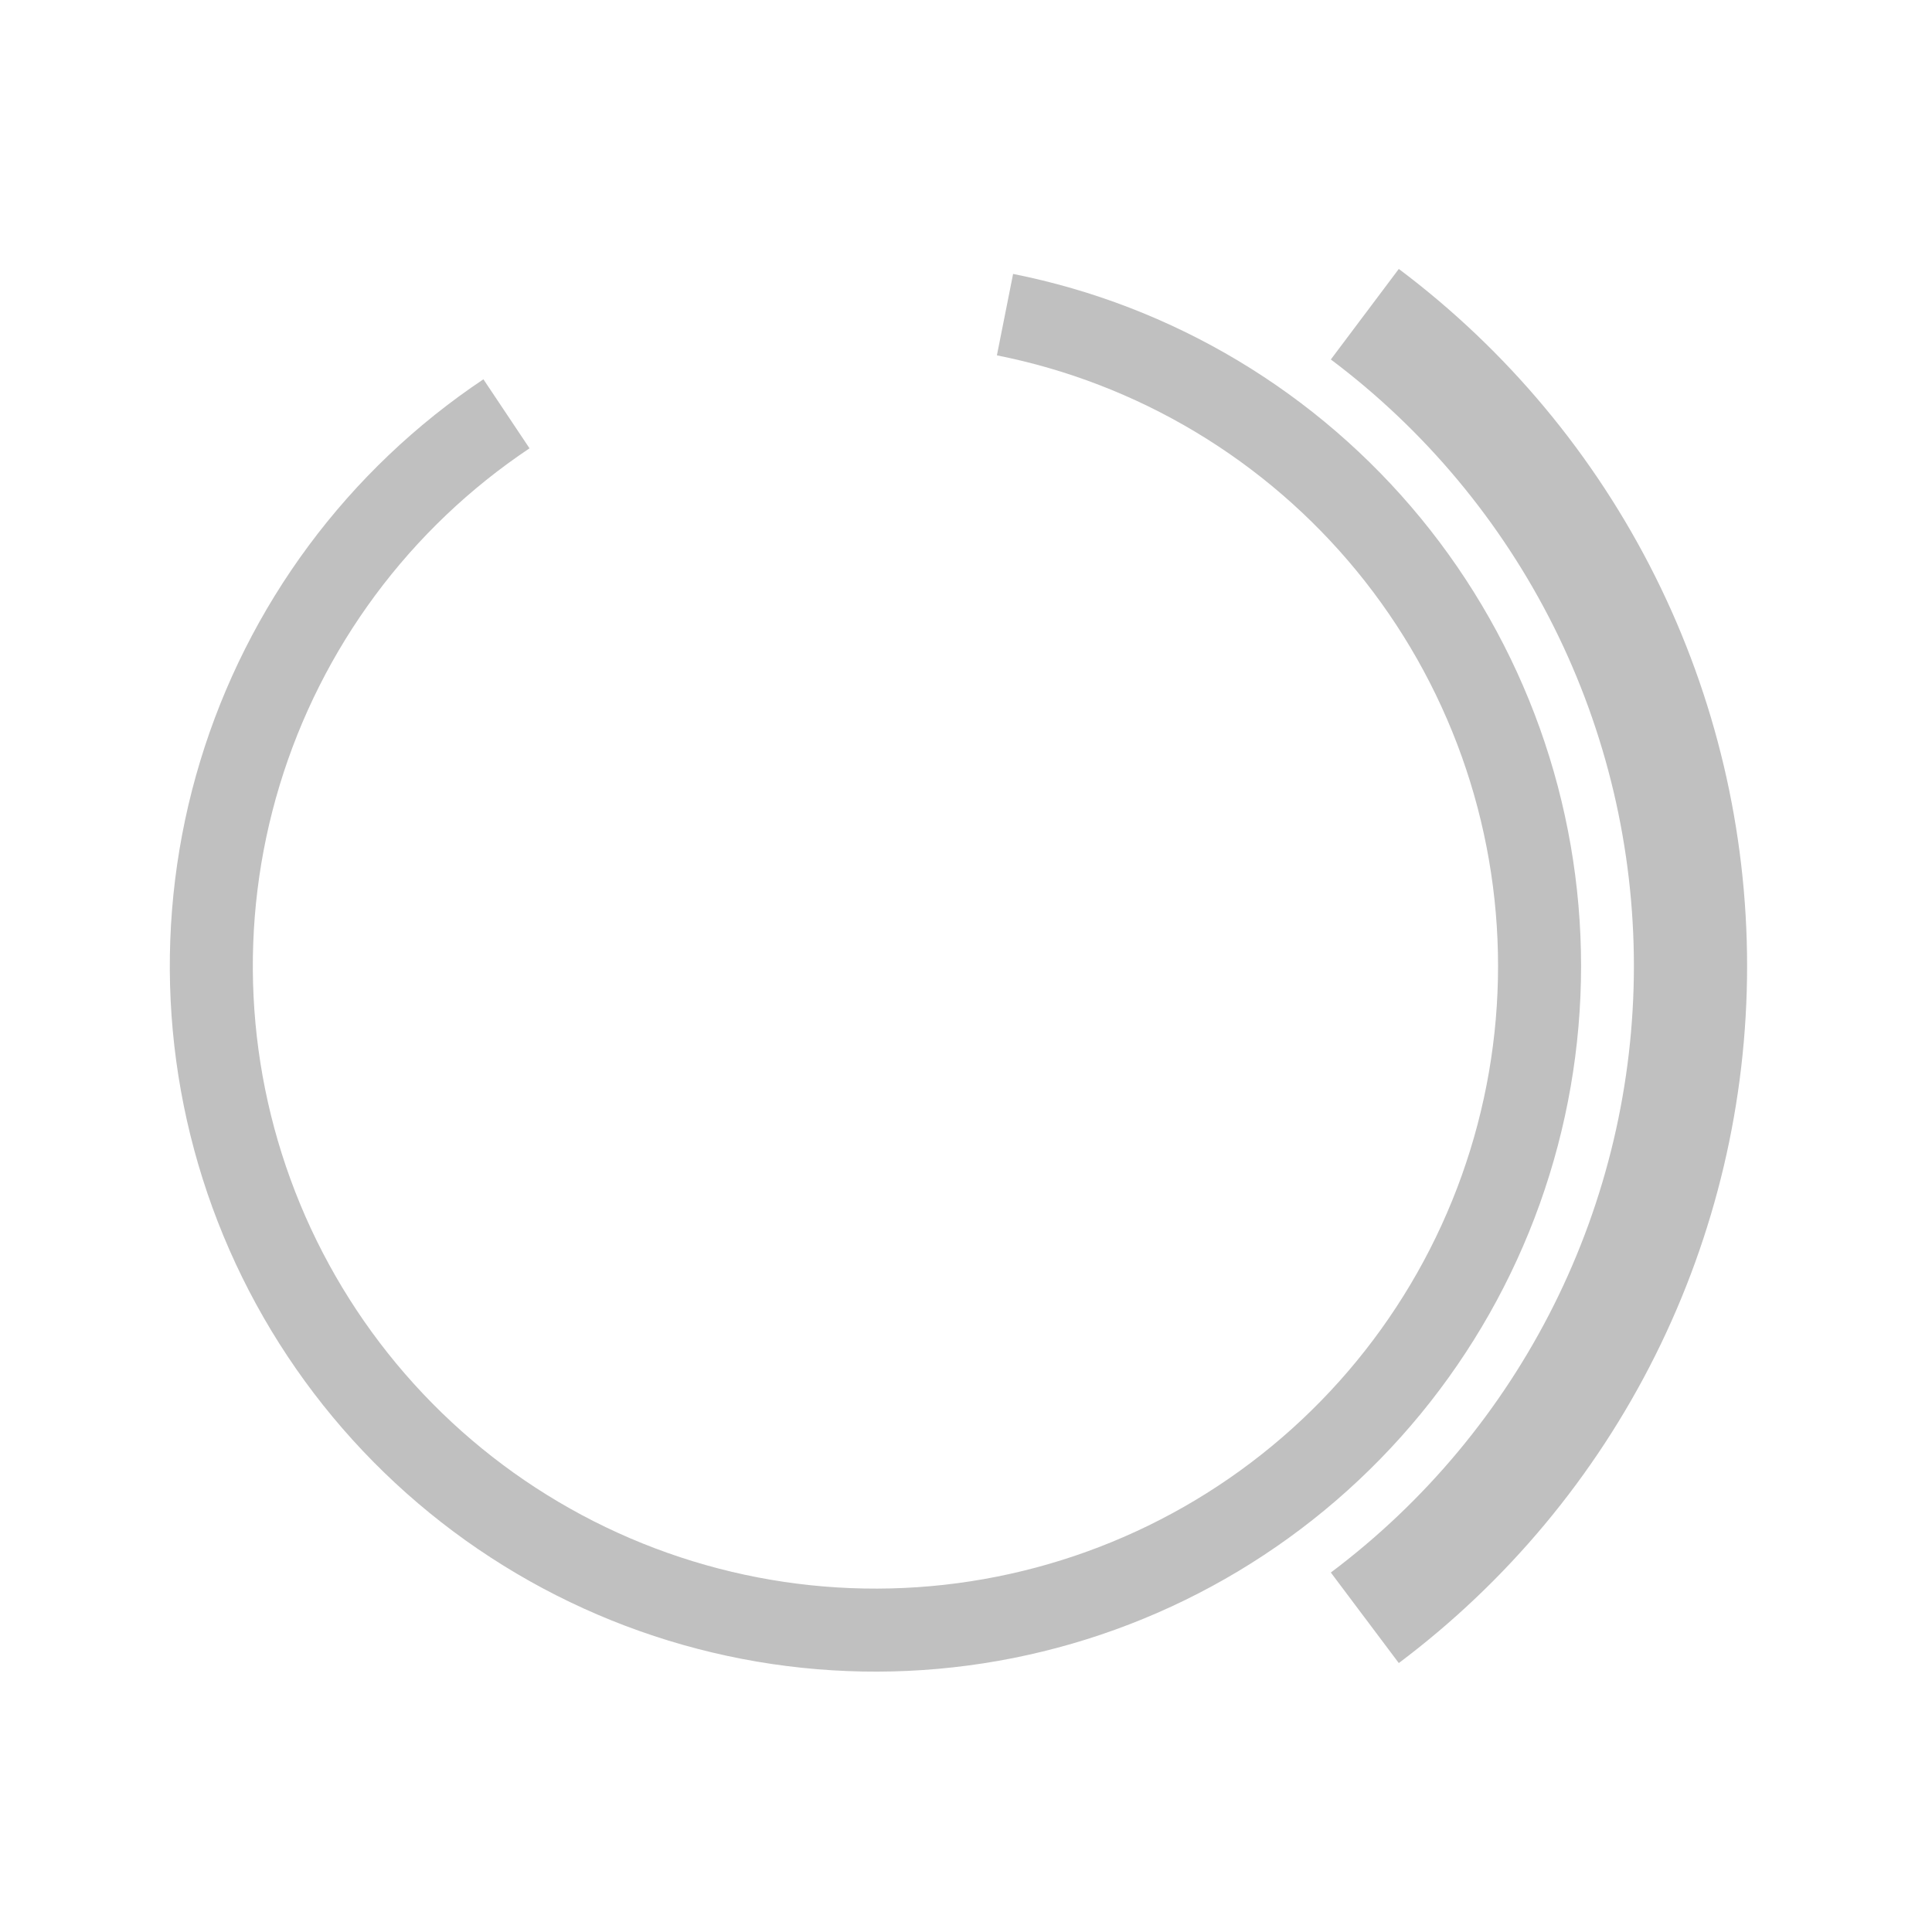
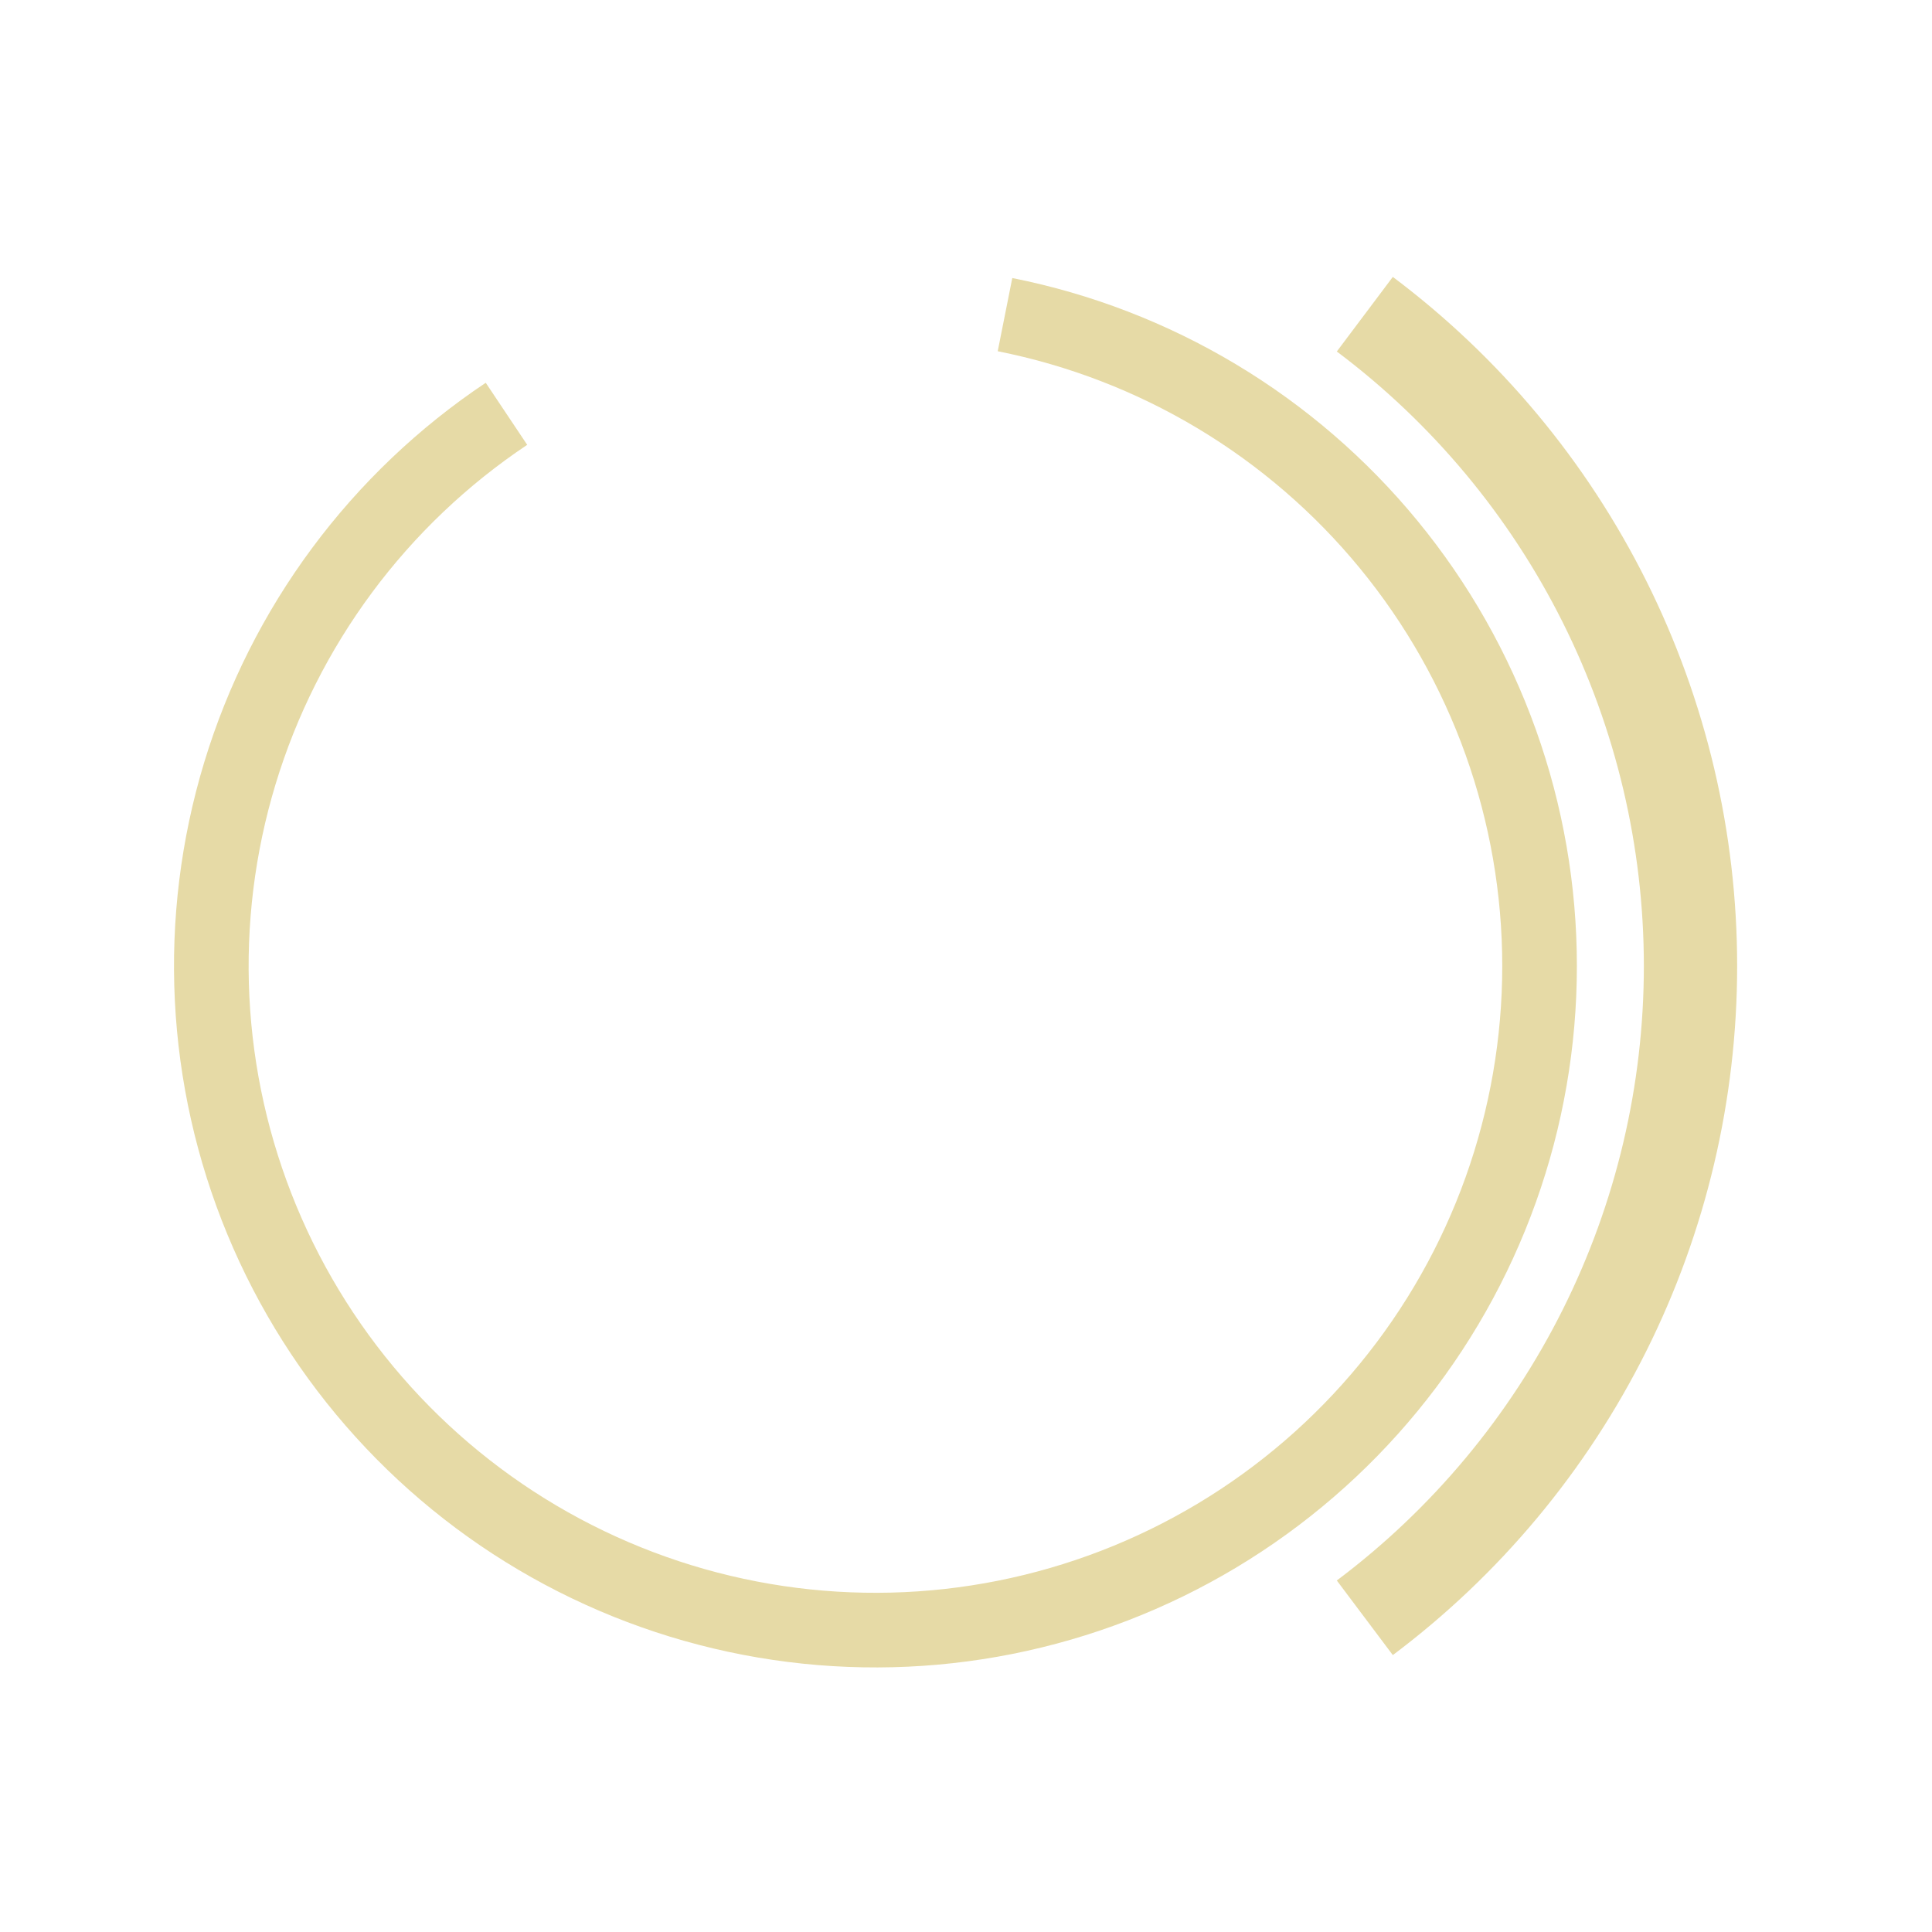
<svg xmlns="http://www.w3.org/2000/svg" width="288pt" height="288pt" viewBox="0 0 288 288" version="1.1">
  <defs>
    <style type="text/css">*{stroke-linejoin: round; stroke-linecap: butt}</style>
  </defs>
  <g id="figure_1">
    <g id="patch_1">
      <path d="M 0 288  L 288 288  L 288 0  L 0 0  L 0 288  z " style="fill: none" />
    </g>
    <g id="axes_1">
      <g id="patch_2">
-         <path d="M 75.499 61.685  C 66.047 68 57.754 75.896 50.982 85.026  C 44.211 94.156 39.063 104.384 35.763 115.262  C 32.463 126.139 31.061 137.504 31.619 148.858  C 32.177 160.211 34.686 171.384 39.036 181.886  C 43.386 192.387 49.512 202.062 57.146 210.484  C 64.779 218.907 73.807 225.952 83.832 231.31  C 93.857 236.669 104.73 240.261 115.974 241.928  C 127.218 243.596 138.665 243.315 149.814 241.098  C 160.963 238.88 171.646 234.759 181.396 228.915  C 191.146 223.071 199.817 215.592 207.028 206.805  C 214.239 198.018 219.883 188.055 223.713 177.352  C 227.542 166.65 229.5 155.367 229.5 144  C 229.5 132.633 227.542 121.35 223.713 110.648  C 219.883 99.945 214.239 89.982 207.028 81.195  C 199.817 72.408 191.146 64.929 181.396 59.085  C 171.646 53.241 160.963 49.12 149.814 46.902  " clip-path="url(#p41b1373639)" style="fill: none; stroke: #c0c0c0; stroke-width: 12.375; stroke-linejoin: miter" />
+         <path d="M 75.499 61.685  C 66.047 68 57.754 75.896 50.982 85.026  C 44.211 94.156 39.063 104.384 35.763 115.262  C 32.463 126.139 31.061 137.504 31.619 148.858  C 32.177 160.211 34.686 171.384 39.036 181.886  C 43.386 192.387 49.512 202.062 57.146 210.484  C 64.779 218.907 73.807 225.952 83.832 231.31  C 93.857 236.669 104.73 240.261 115.974 241.928  C 127.218 243.596 138.665 243.315 149.814 241.098  C 160.963 238.88 171.646 234.759 181.396 228.915  C 191.146 223.071 199.817 215.592 207.028 206.805  C 214.239 198.018 219.883 188.055 223.713 177.352  C 227.542 166.65 229.5 155.367 229.5 144  C 229.5 132.633 227.542 121.35 223.713 110.648  C 219.883 99.945 214.239 89.982 207.028 81.195  C 199.817 72.408 191.146 64.929 181.396 59.085  C 171.646 53.241 160.963 49.12 149.814 46.902  " clip-path="url(#pacc5b607fe)" style="fill: none; stroke: #e6daa6; stroke-width: 11.125; stroke-linejoin: miter" />
      </g>
      <g id="patch_3">
-         <path d="M 203.451 241.162  C 218.526 229.843 230.761 215.171 239.187 198.308  C 247.613 181.445 252 162.851 252 144  C 252 125.149 247.613 106.555 239.187 89.692  C 230.761 72.829 218.526 58.157 203.451 46.838  " clip-path="url(#p41b1373639)" style="fill: none; stroke: #c0c0c0; stroke-width: 16.875; stroke-linejoin: miter" />
+         <path d="M 203.451 241.162  C 218.526 229.843 230.761 215.171 239.187 198.308  C 247.613 181.445 252 162.851 252 144  C 252 125.149 247.613 106.555 239.187 89.692  C 230.761 72.829 218.526 58.157 203.451 46.838  " clip-path="url(#pacc5b607fe)" style="fill: none; stroke: #e6daa6; stroke-width: 13.906; stroke-linejoin: miter" />
      </g>
    </g>
  </g>
  <defs>
-     <clipPath id="p41b1373639">
+     <clipPath id="pacc5b607fe">
      <rect x="0" y="0" width="288" height="288" />
    </clipPath>
  </defs>
</svg>
